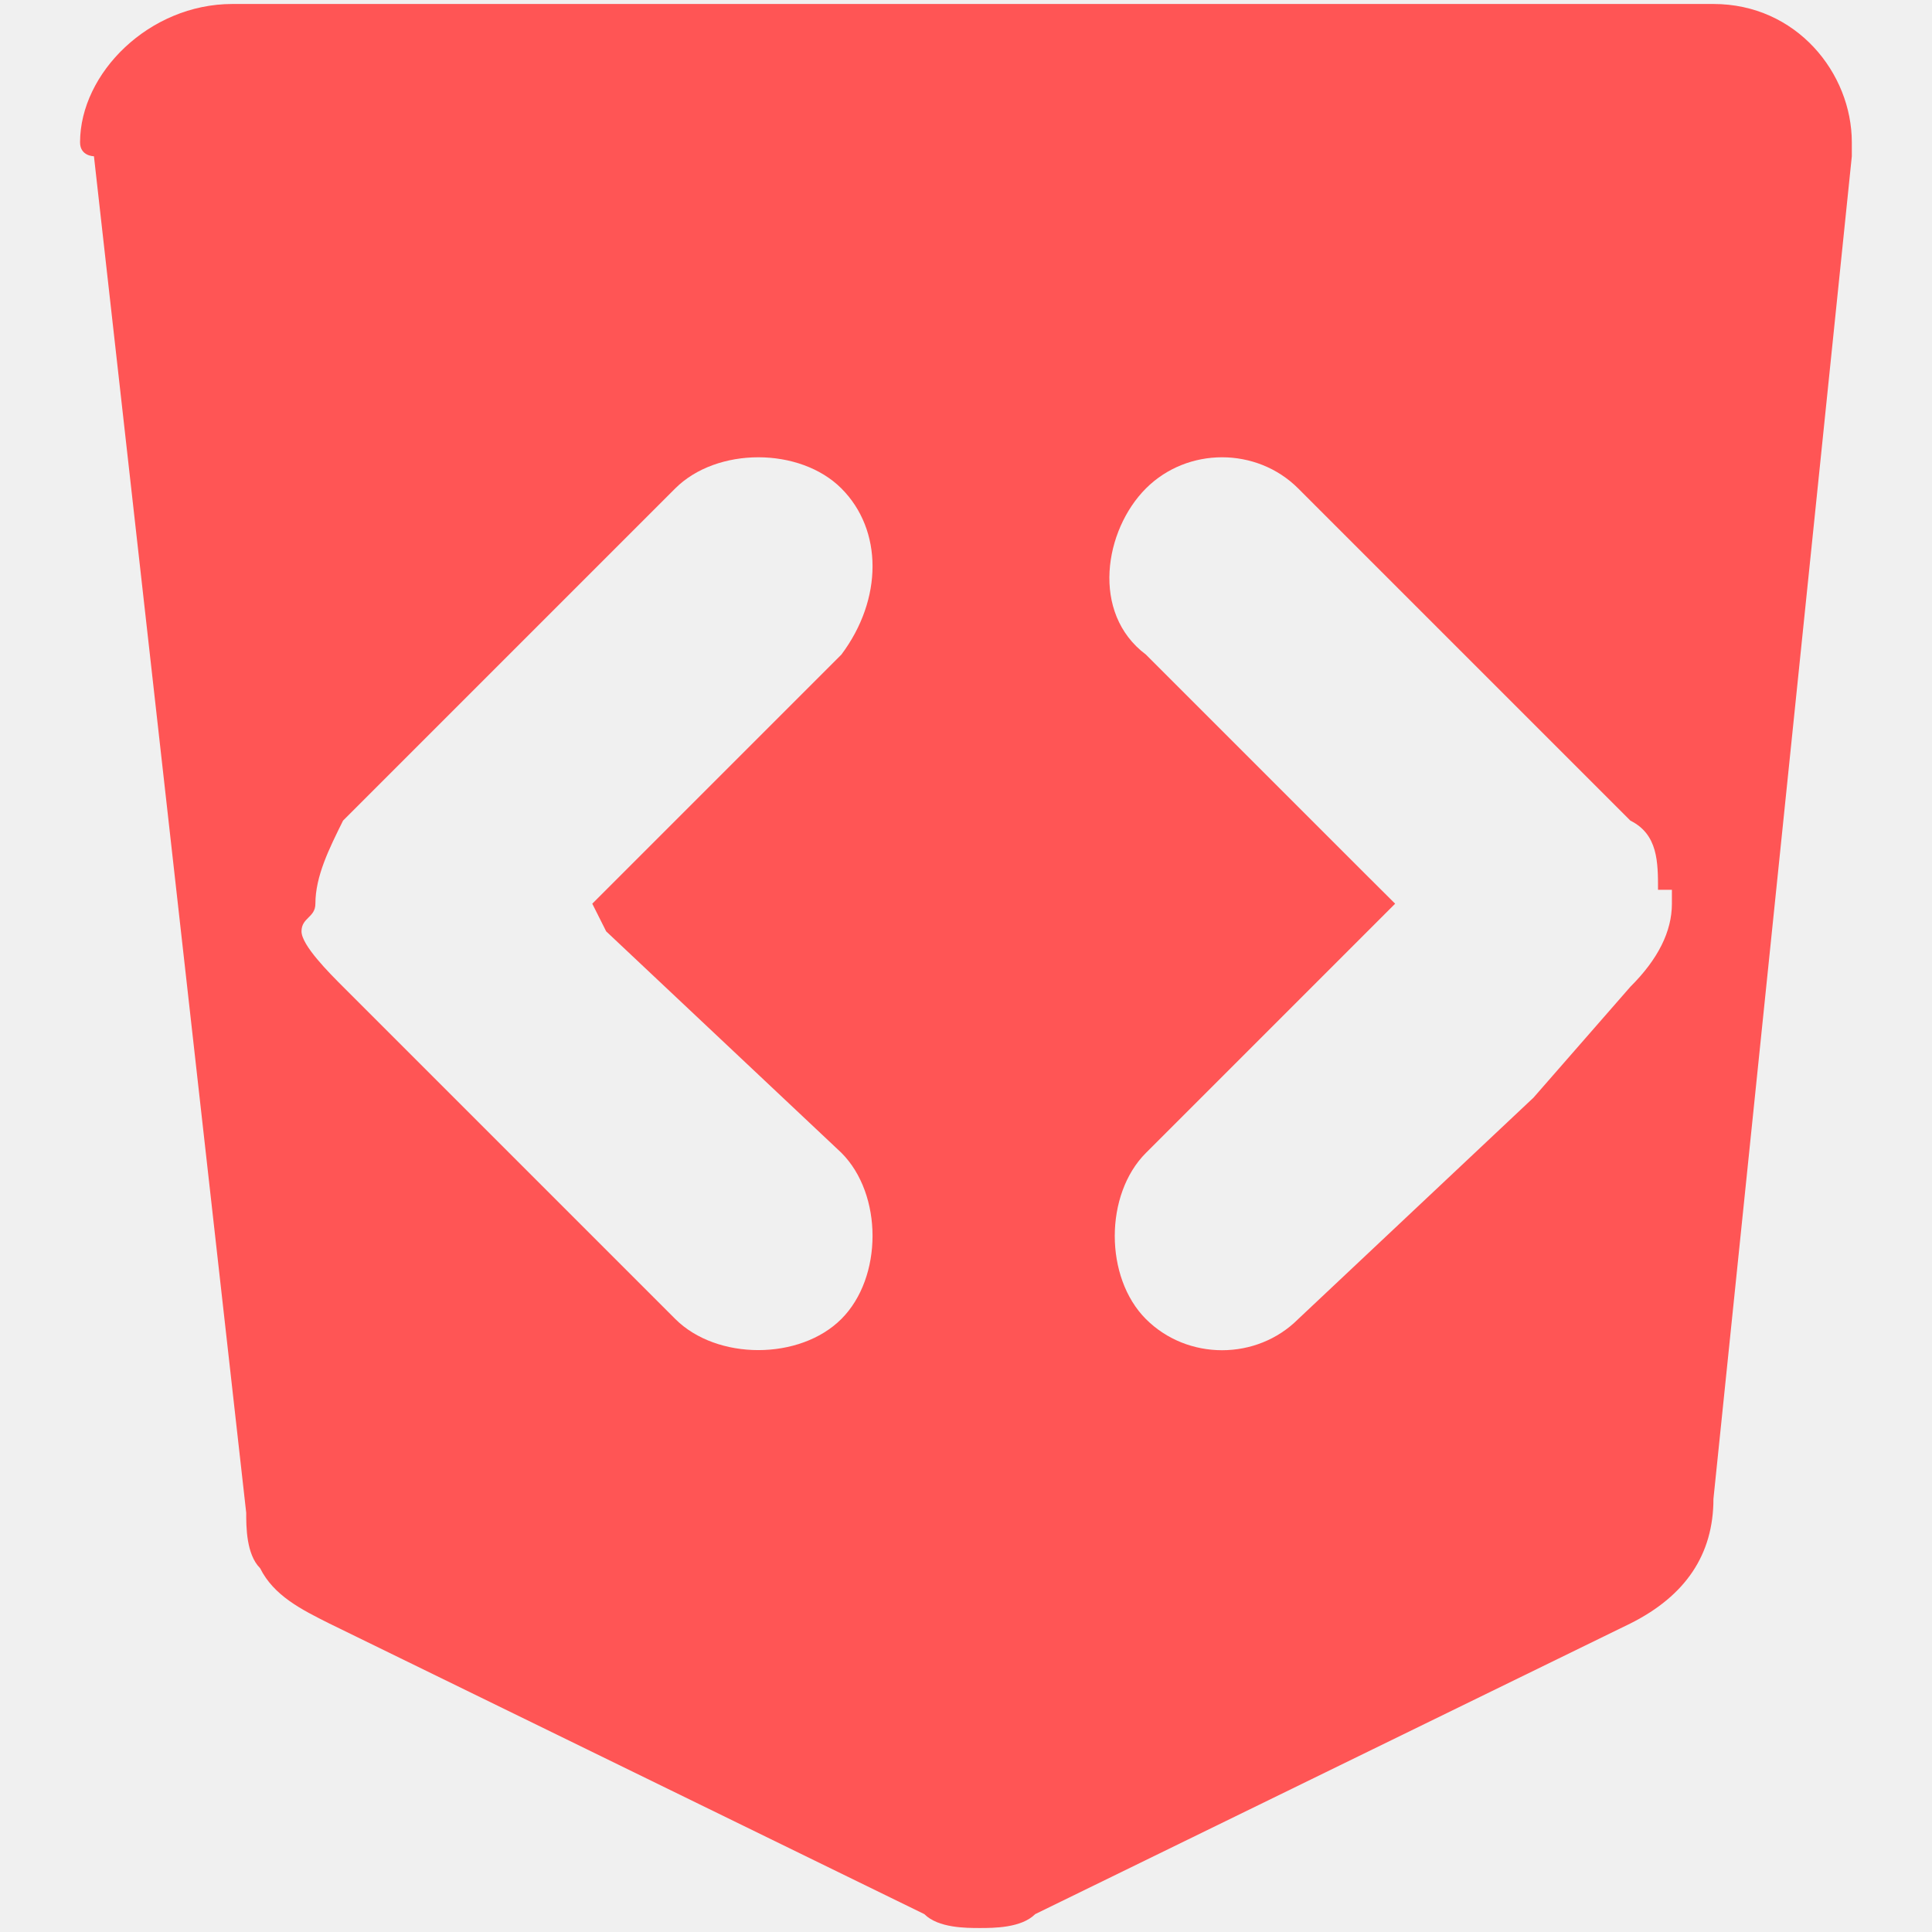
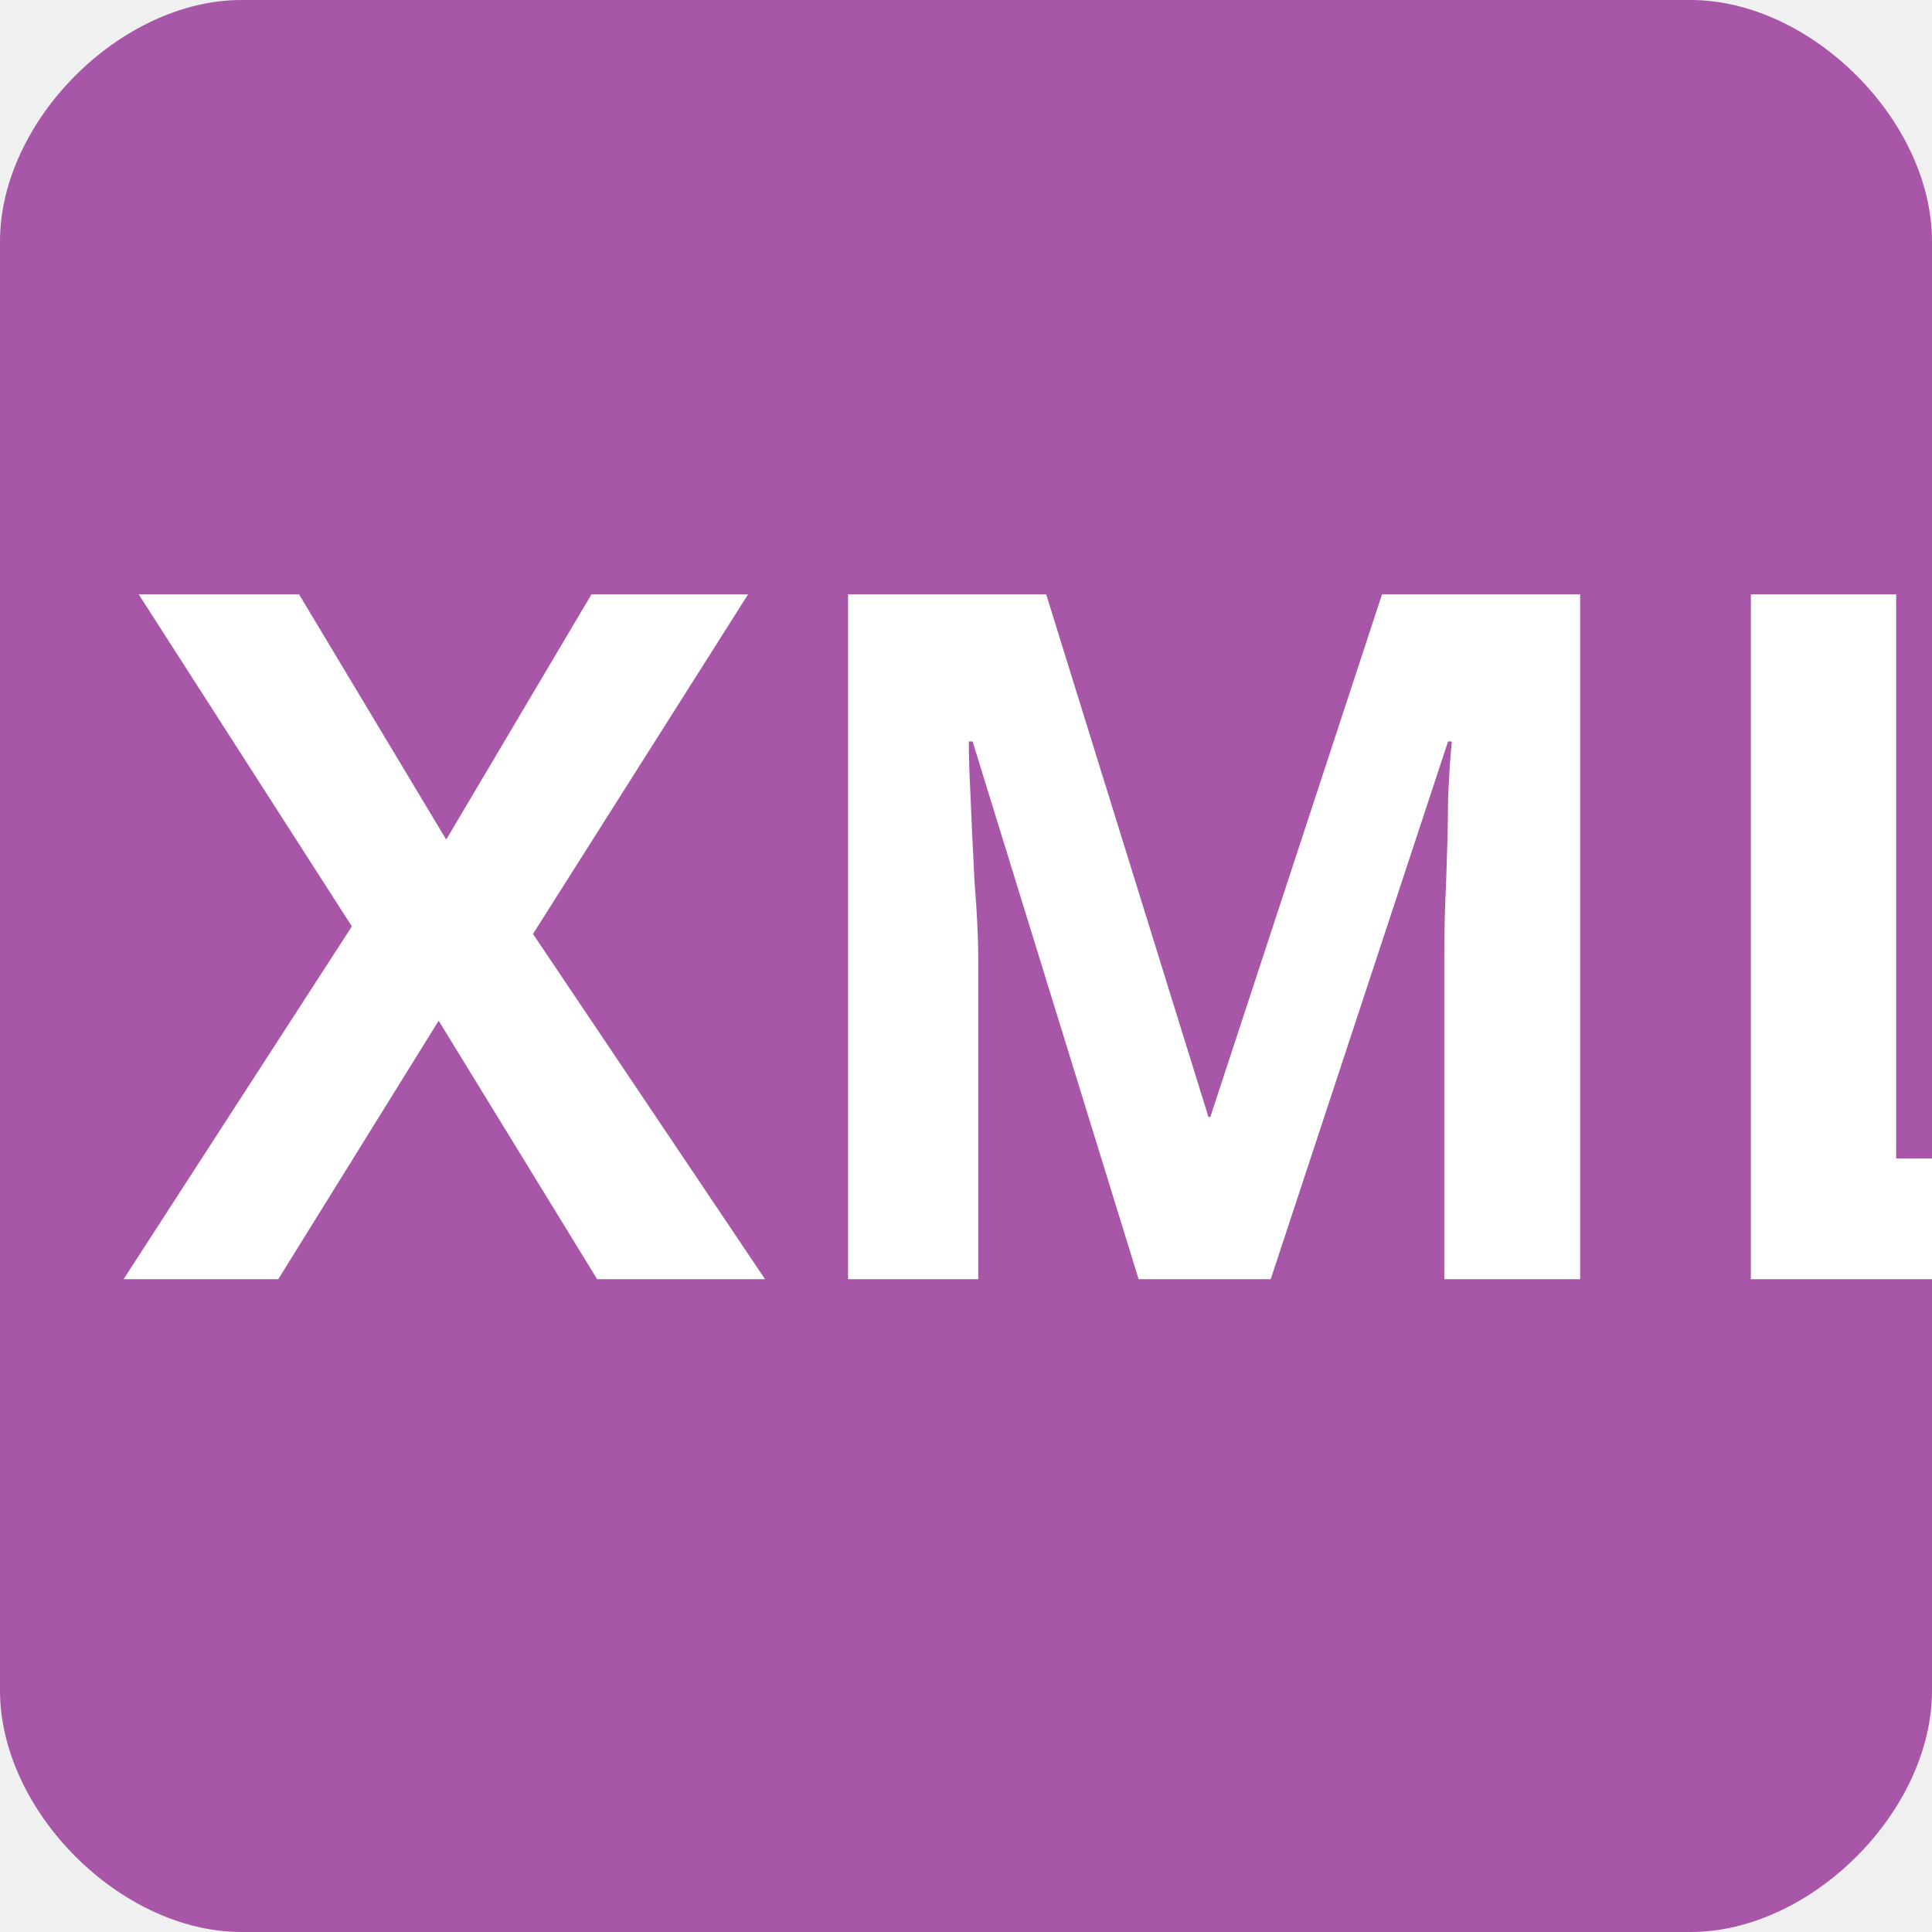
- <svg xmlns="http://www.w3.org/2000/svg" preserveAspectRatio="xMidYMid" height="16" width="16" id="svg2" version="1.1">
-   <defs id="defs8" />
-   <path d="m 14.19,0.033 0,0 c 0.688,0 1.146,0.573 1.146,1.146 l 0,0 c 0,0 0,0.115 0,0.115 l -1.146,11.119 c 0,0.459 -0.229,0.802 -0.688,1.032 l -4.929,2.407 c -0.115,0.115 -0.344,0.115 -0.459,0.115 -0.115,0 -0.344,0 -0.459,-0.115 L 2.727,13.445 C 2.498,13.33 2.268,13.216 2.154,12.987 2.039,12.872 2.039,12.643 2.039,12.528 L 0.778,1.294 c 0,0 -0.115,0 -0.115,-0.115 l 0,0 c 0,-0.573 0.573,-1.146 1.261,-1.146 l 12.266,0 z M 5.02,7.713 4.905,7.484 6.968,5.421 c 0.344,-0.459 0.344,-1.032 0,-1.376 -0.344,-0.344 -1.032,-0.344 -1.376,0 l -1.834,1.834 -0.917,0.917 0,0 C 2.727,7.026 2.612,7.255 2.612,7.484 c 0,0.115 -0.115,0.115 -0.115,0.229 0,0.115 0.229,0.344 0.344,0.459 l 0,0 2.751,2.751 c 0.344,0.344 1.032,0.344 1.376,0 0.344,-0.344 0.344,-1.032 0,-1.376 z M 13.502,8.172 C 13.732,7.943 13.846,7.713 13.846,7.484 l 0,-0.115 c -0.115,0 -0.115,0 -0.115,0 0,-0.229 0,-0.459 -0.229,-0.573 l 0,0 -2.751,-2.751 c -0.344,-0.344 -0.917,-0.344 -1.261,0 -0.344,0.344 -0.459,1.032 0,1.376 L 11.324,7.255 11.554,7.484 9.49,9.548 c -0.344,0.344 -0.344,1.032 0,1.376 0.344,0.344 0.917,0.344 1.261,0 l 1.949,-1.834 z" id="path4" style="fill:#ff5555" />
+ <svg xmlns="http://www.w3.org/2000/svg" version="1.1" width="16" height="16" id="svg2">
+   <defs id="defs4">
+     <linearGradient id="linearGradient3859">
+       <stop id="stop3861" style="stop-color:#eec73e;stop-opacity:1" offset="0" />
+       <stop id="stop3863" style="stop-color:#9a8022;stop-opacity:1" offset="1" />
+     </linearGradient>
+     <linearGradient id="linearGradient3851">
+       <stop id="stop3853" style="stop-color:#6699cc;stop-opacity:1" offset="0" />
+       <stop id="stop3855" style="stop-color:#0054a7;stop-opacity:1" offset="1" />
+     </linearGradient>
+   </defs>
+   <g transform="translate(0,-1036.362)" id="layer1" style="fill:#a857a8;fill-opacity:1">
+     <path d="m 2,0 c 1,0 11,0 12,0 1,0 2,1 2,2 0,1 0,11 0,12 0,1 -1,2 -2,2 C 13,16 3,16 2,16 1,16 0,15 0,14 0,13 0,3 0,2 0,1 1,0 2,0 z" transform="translate(0,1036.362)" id="rect2995" style="fill:#a857a8;fill-opacity:1;stroke:none" />
+     <text x="5.176" y="14.544" transform="translate(0,1036.362)" id="text3921" xml:space="preserve" style="font-size:12px;font-style:normal;font-variant:normal;font-weight:normal;font-stretch:normal;line-height:125%;letter-spacing:0px;word-spacing:0px;fill:#a857a8;fill-opacity:1;stroke:none;font-family:Ubuntu Mono;-inkscape-font-specification:Ubuntu Mono">
+       <tspan x="5.176" y="14.544" id="tspan3923" style="fill:#a857a8;fill-opacity:1" />
+     </text>
+     <g id="text3925" style="font-size:12px;font-style:normal;font-variant:normal;font-weight:normal;font-stretch:normal;line-height:125%;letter-spacing:0px;word-spacing:0px;fill:#a857a8;fill-opacity:1;stroke:none;font-family:Ubuntu Mono;-inkscape-font-specification:Ubuntu Mono" />
+   </g>
+   <text x="1.022" y="10.593" id="text3819" xml:space="preserve" style="font-size:11.931px;font-style:normal;font-variant:normal;font-weight:normal;font-stretch:normal;line-height:100%;letter-spacing:0px;word-spacing:0px;fill:#ffffff;fill-opacity:1;stroke:none;font-family:Ubuntu Mono;-inkscape-font-specification:Ubuntu Mono">
+     <tspan x="1.022" y="10.593" id="tspan3821" style="font-size:7.954px;font-style:normal;font-variant:normal;font-weight:bold;font-stretch:normal;line-height:100%;letter-spacing:-0.026px;fill:#ffffff;font-family:Source Code Pro;-inkscape-font-specification:Source Code Pro Bold">XML</tspan>
+   </text>
</svg>
